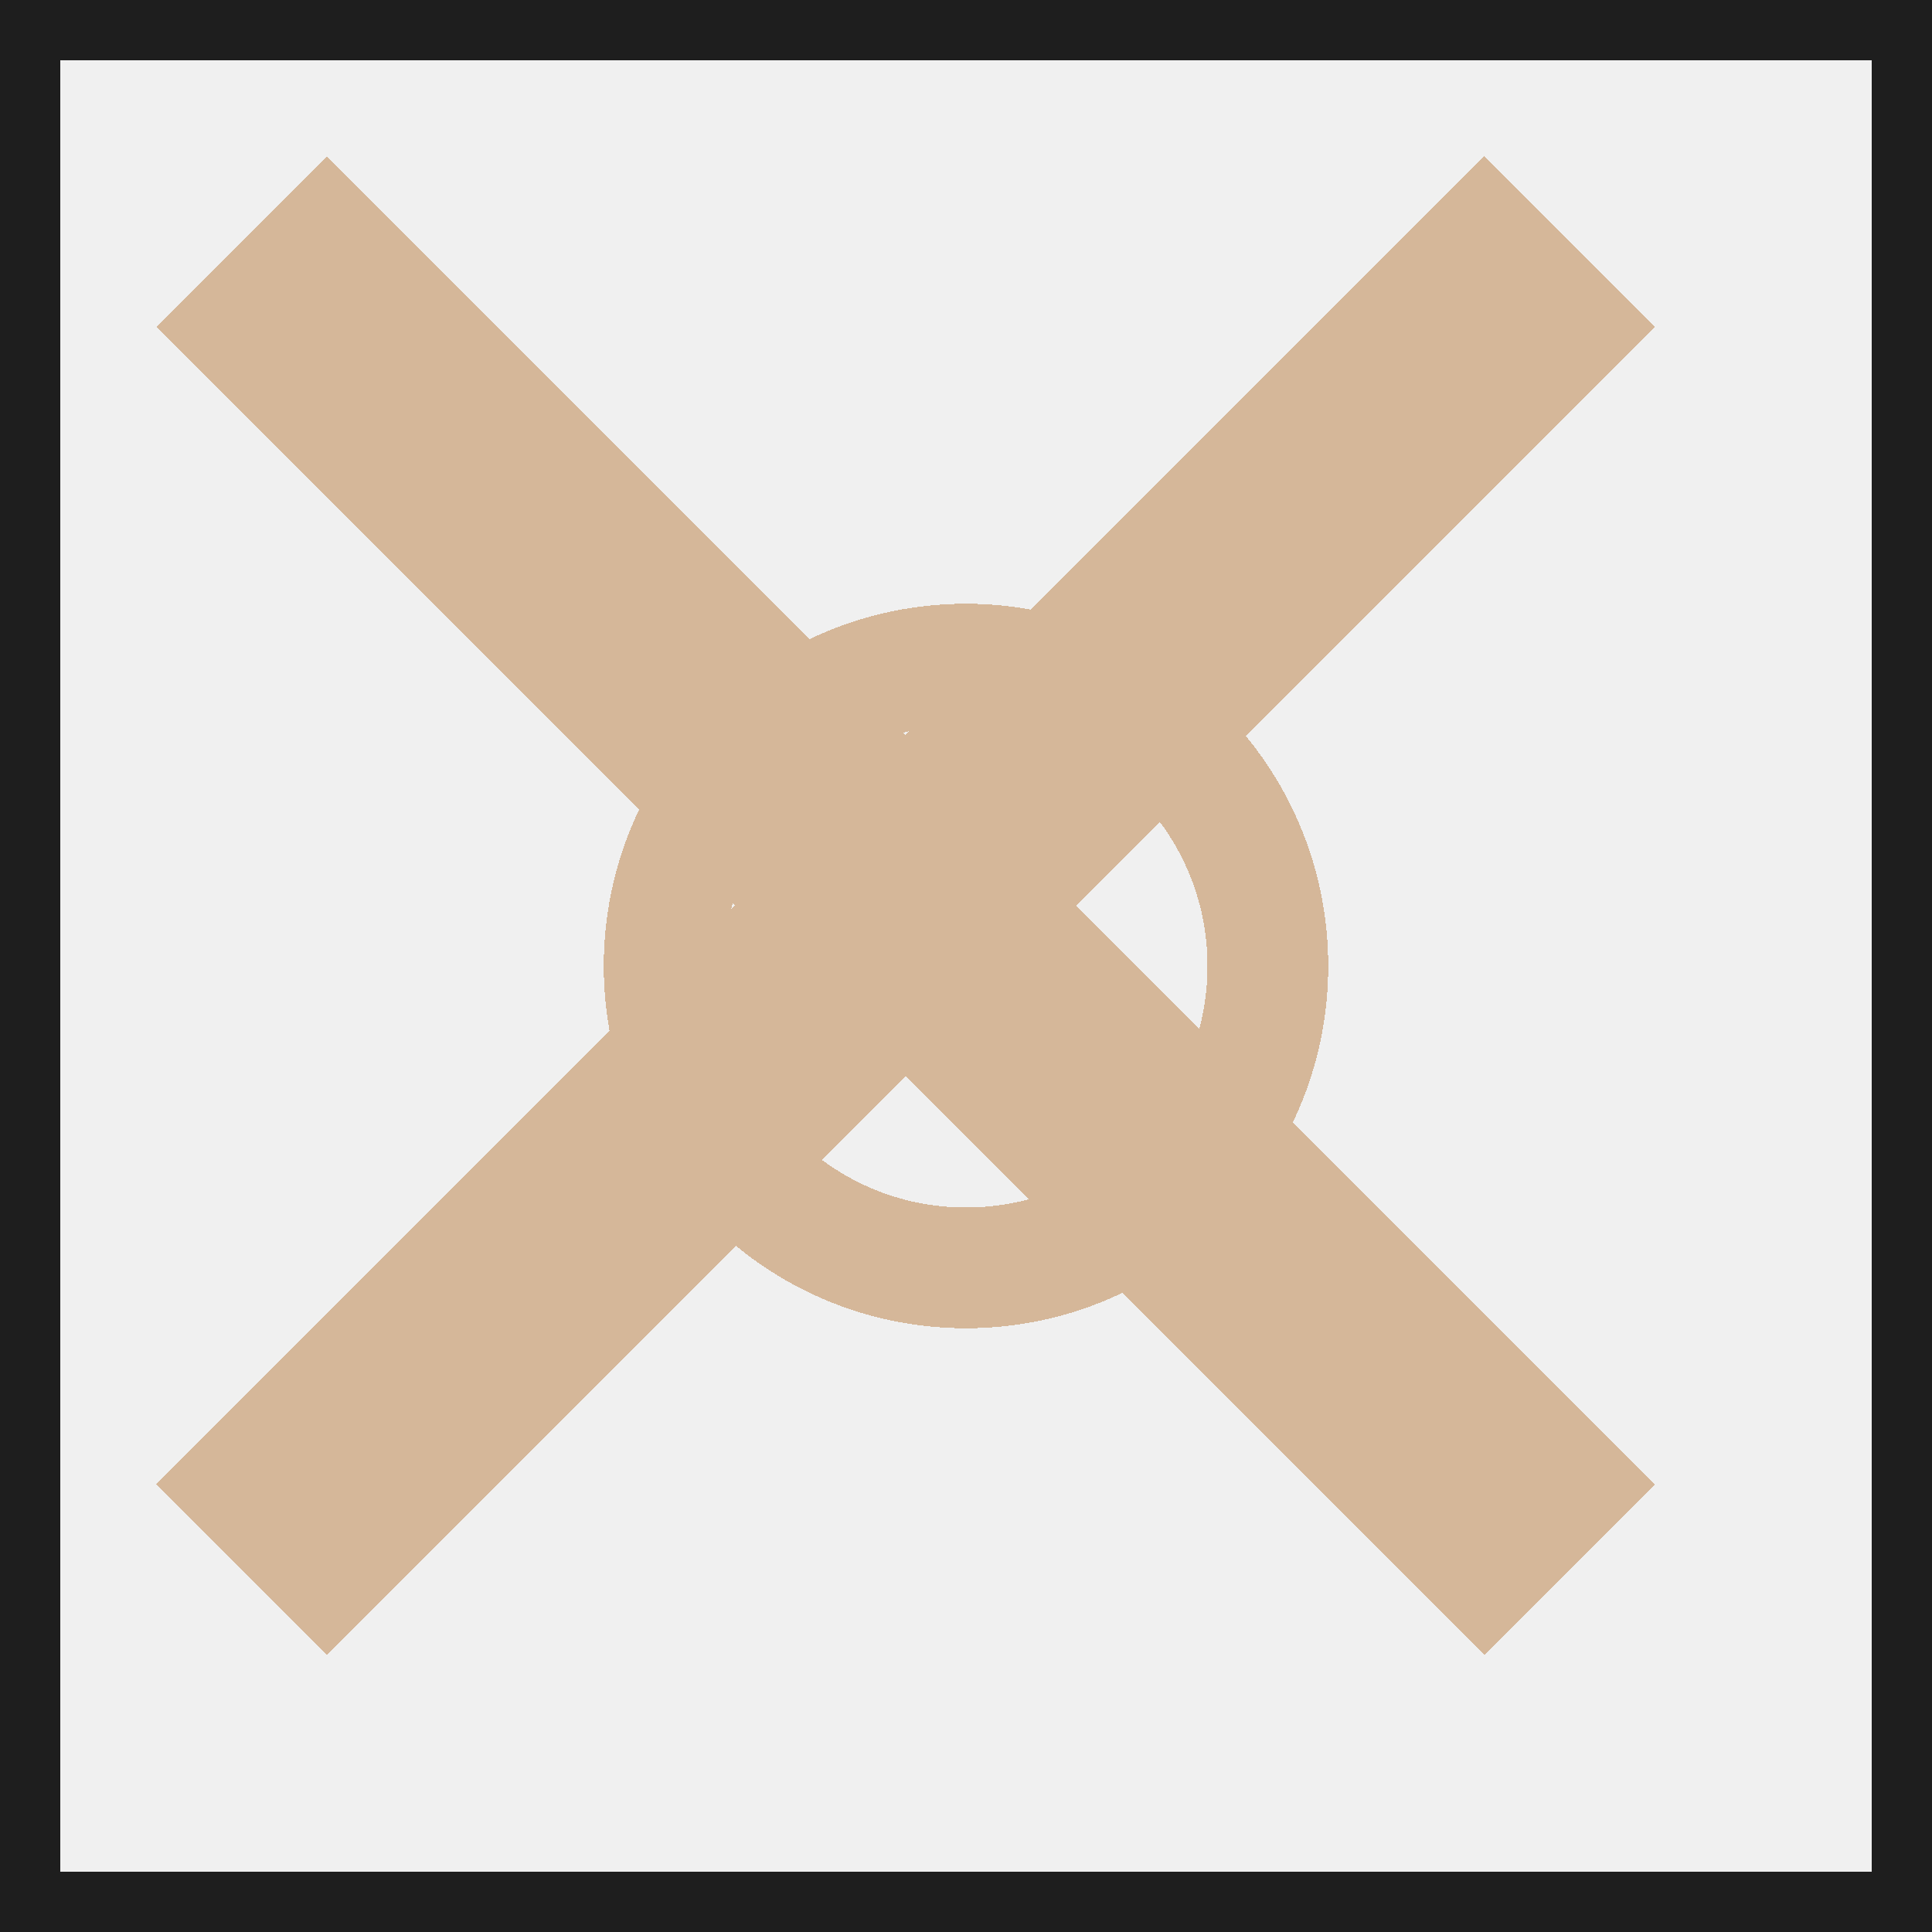
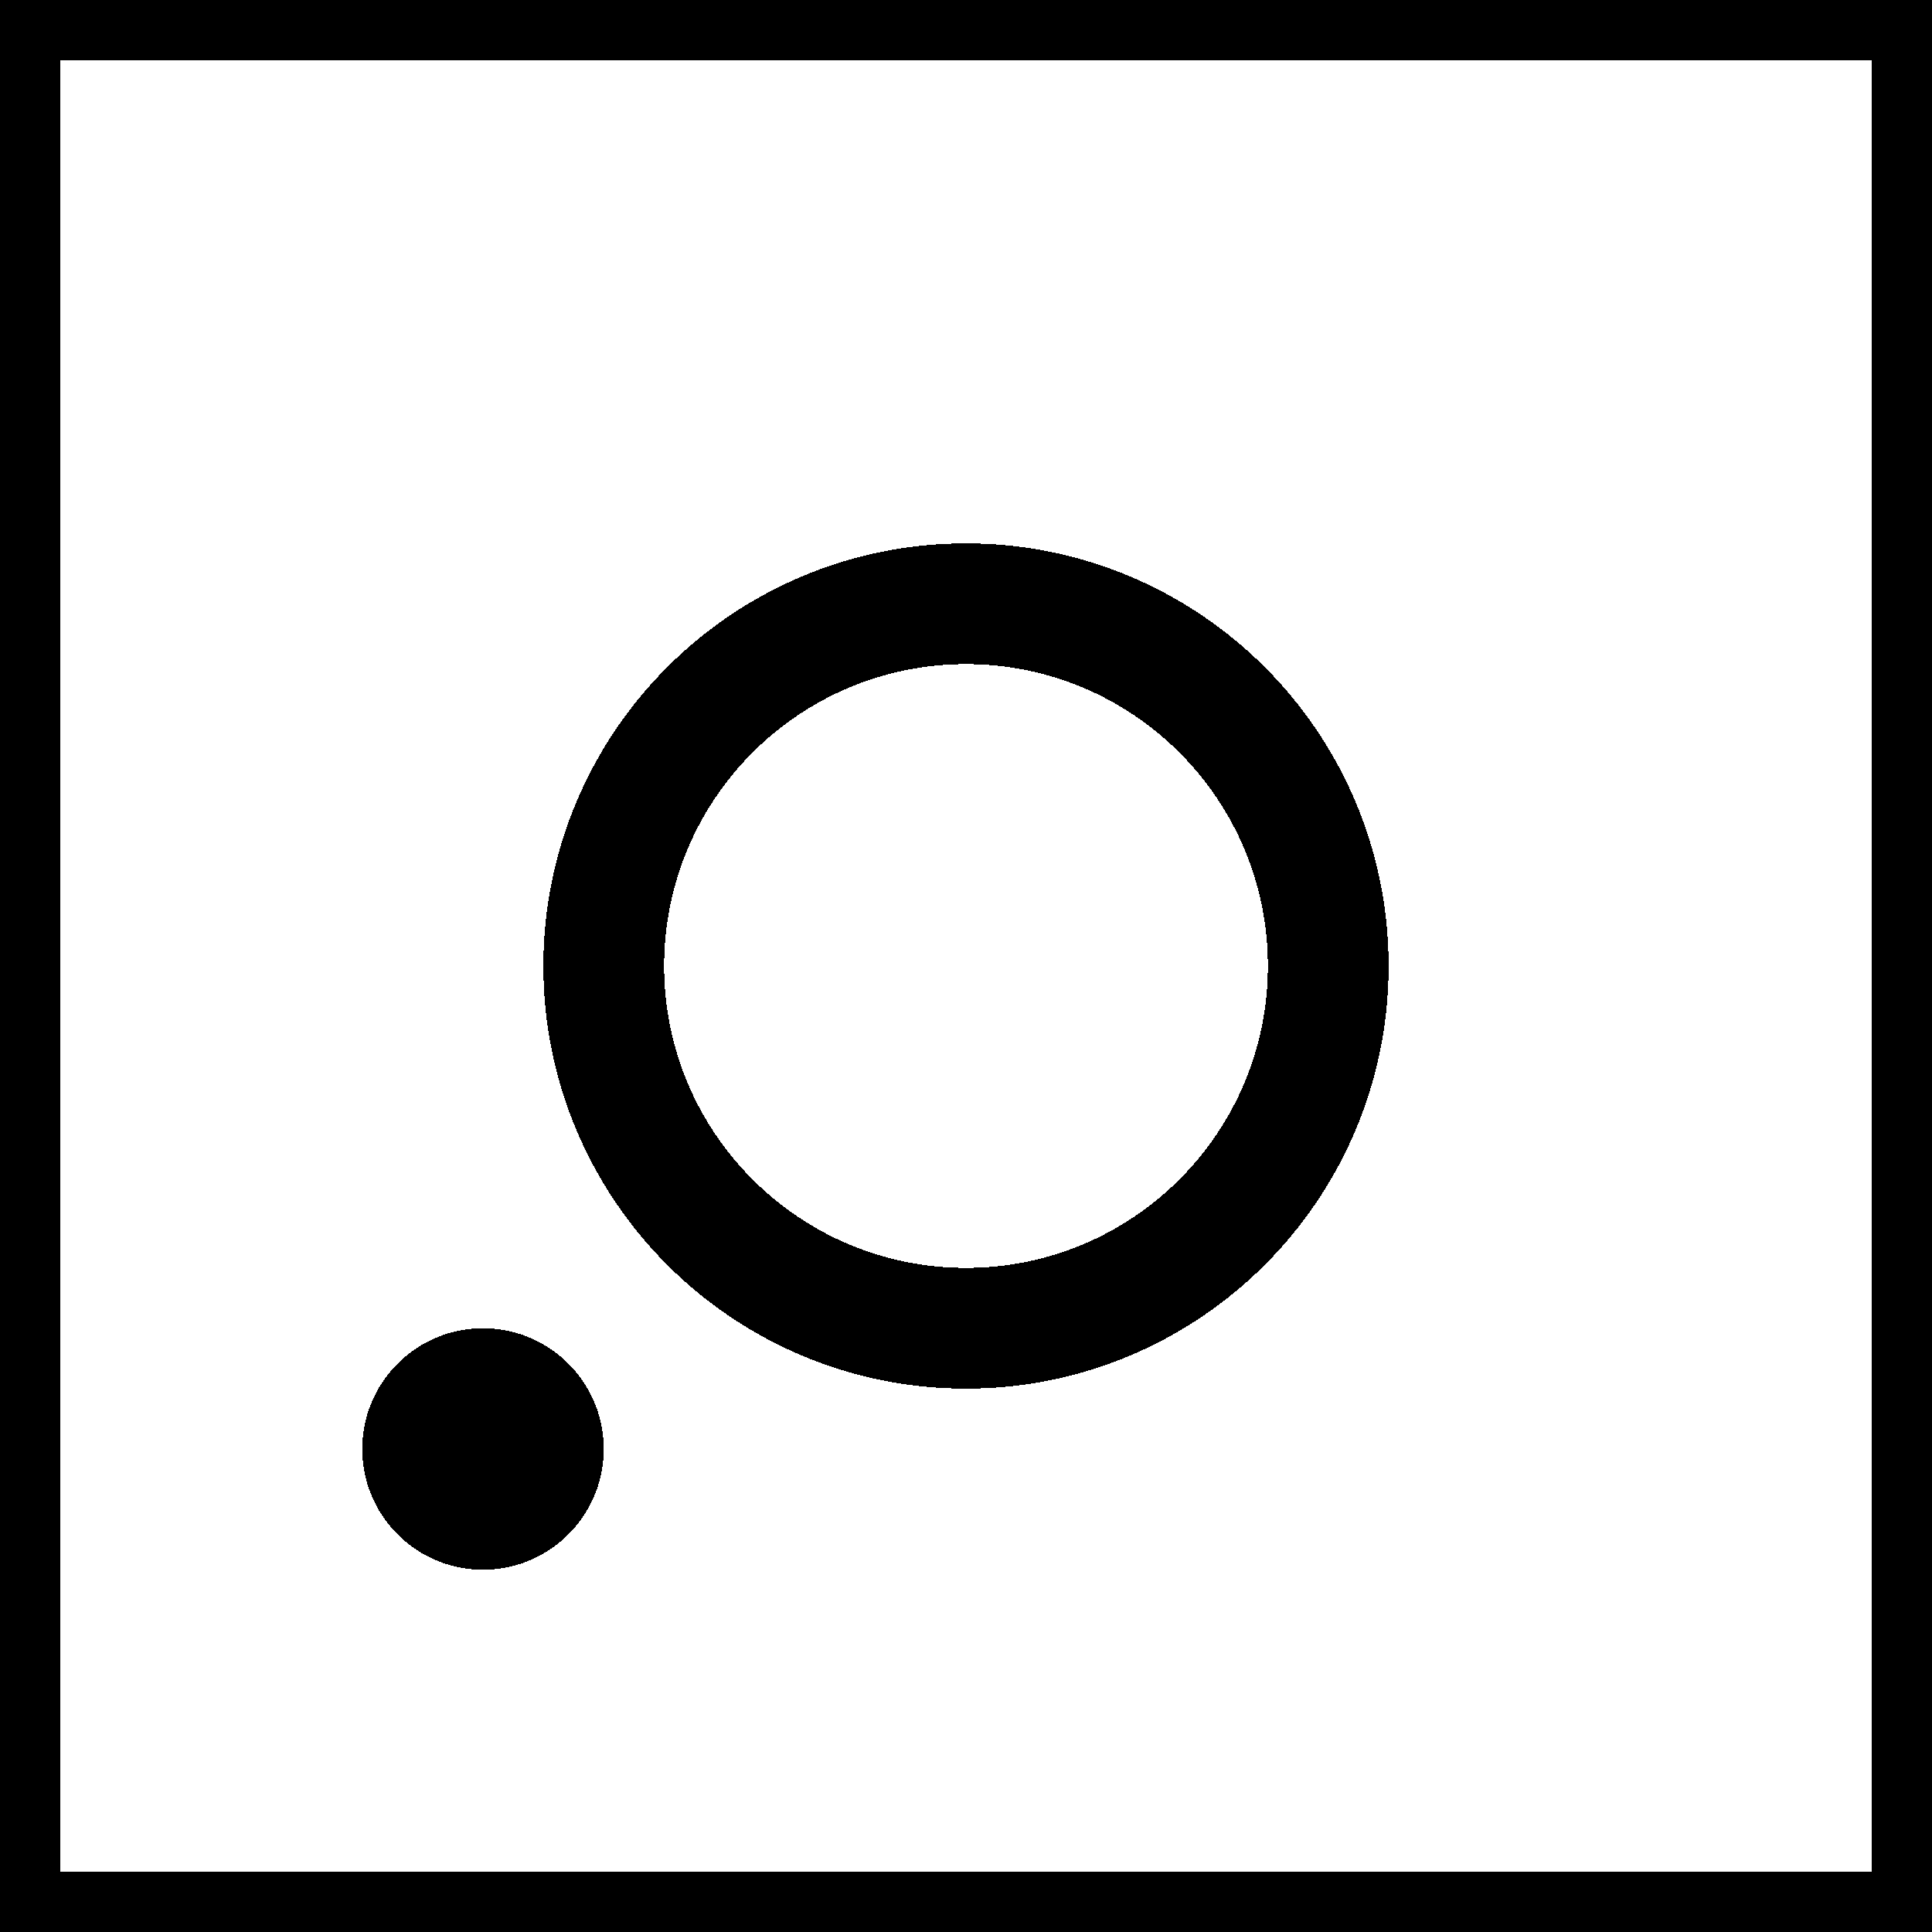
<svg xmlns="http://www.w3.org/2000/svg" width="16" height="16" viewBox="0 0 16 16" shape-rendering="crispEdges">
-   <rect x="0" y="0" width="16" height="16" fill="none" stroke="#1e1e1e" stroke-width="1" />
-   <line x1="2" y1="2" x2="13" y2="13" stroke="#d5b799" stroke-width="2" />
-   <line x1="13" y1="2" x2="2" y2="13" stroke="#d5b799" stroke-width="2" />
-   <circle cx="8" cy="8" r="2.5" fill="none" stroke="#d5b799" stroke-width="1" />
+   <rect x="0" y="0" width="16" height="16" fill="#ffffff" />
+   <rect x="0" y="0" width="16" height="16" fill="none" stroke="#000000" stroke-width="1" />
+   <circle cx="8" cy="8" r="3" fill="none" stroke="#000000" stroke-width="1" />
+   <circle cx="4" cy="12" r="1" fill="#000000" />
</svg>
